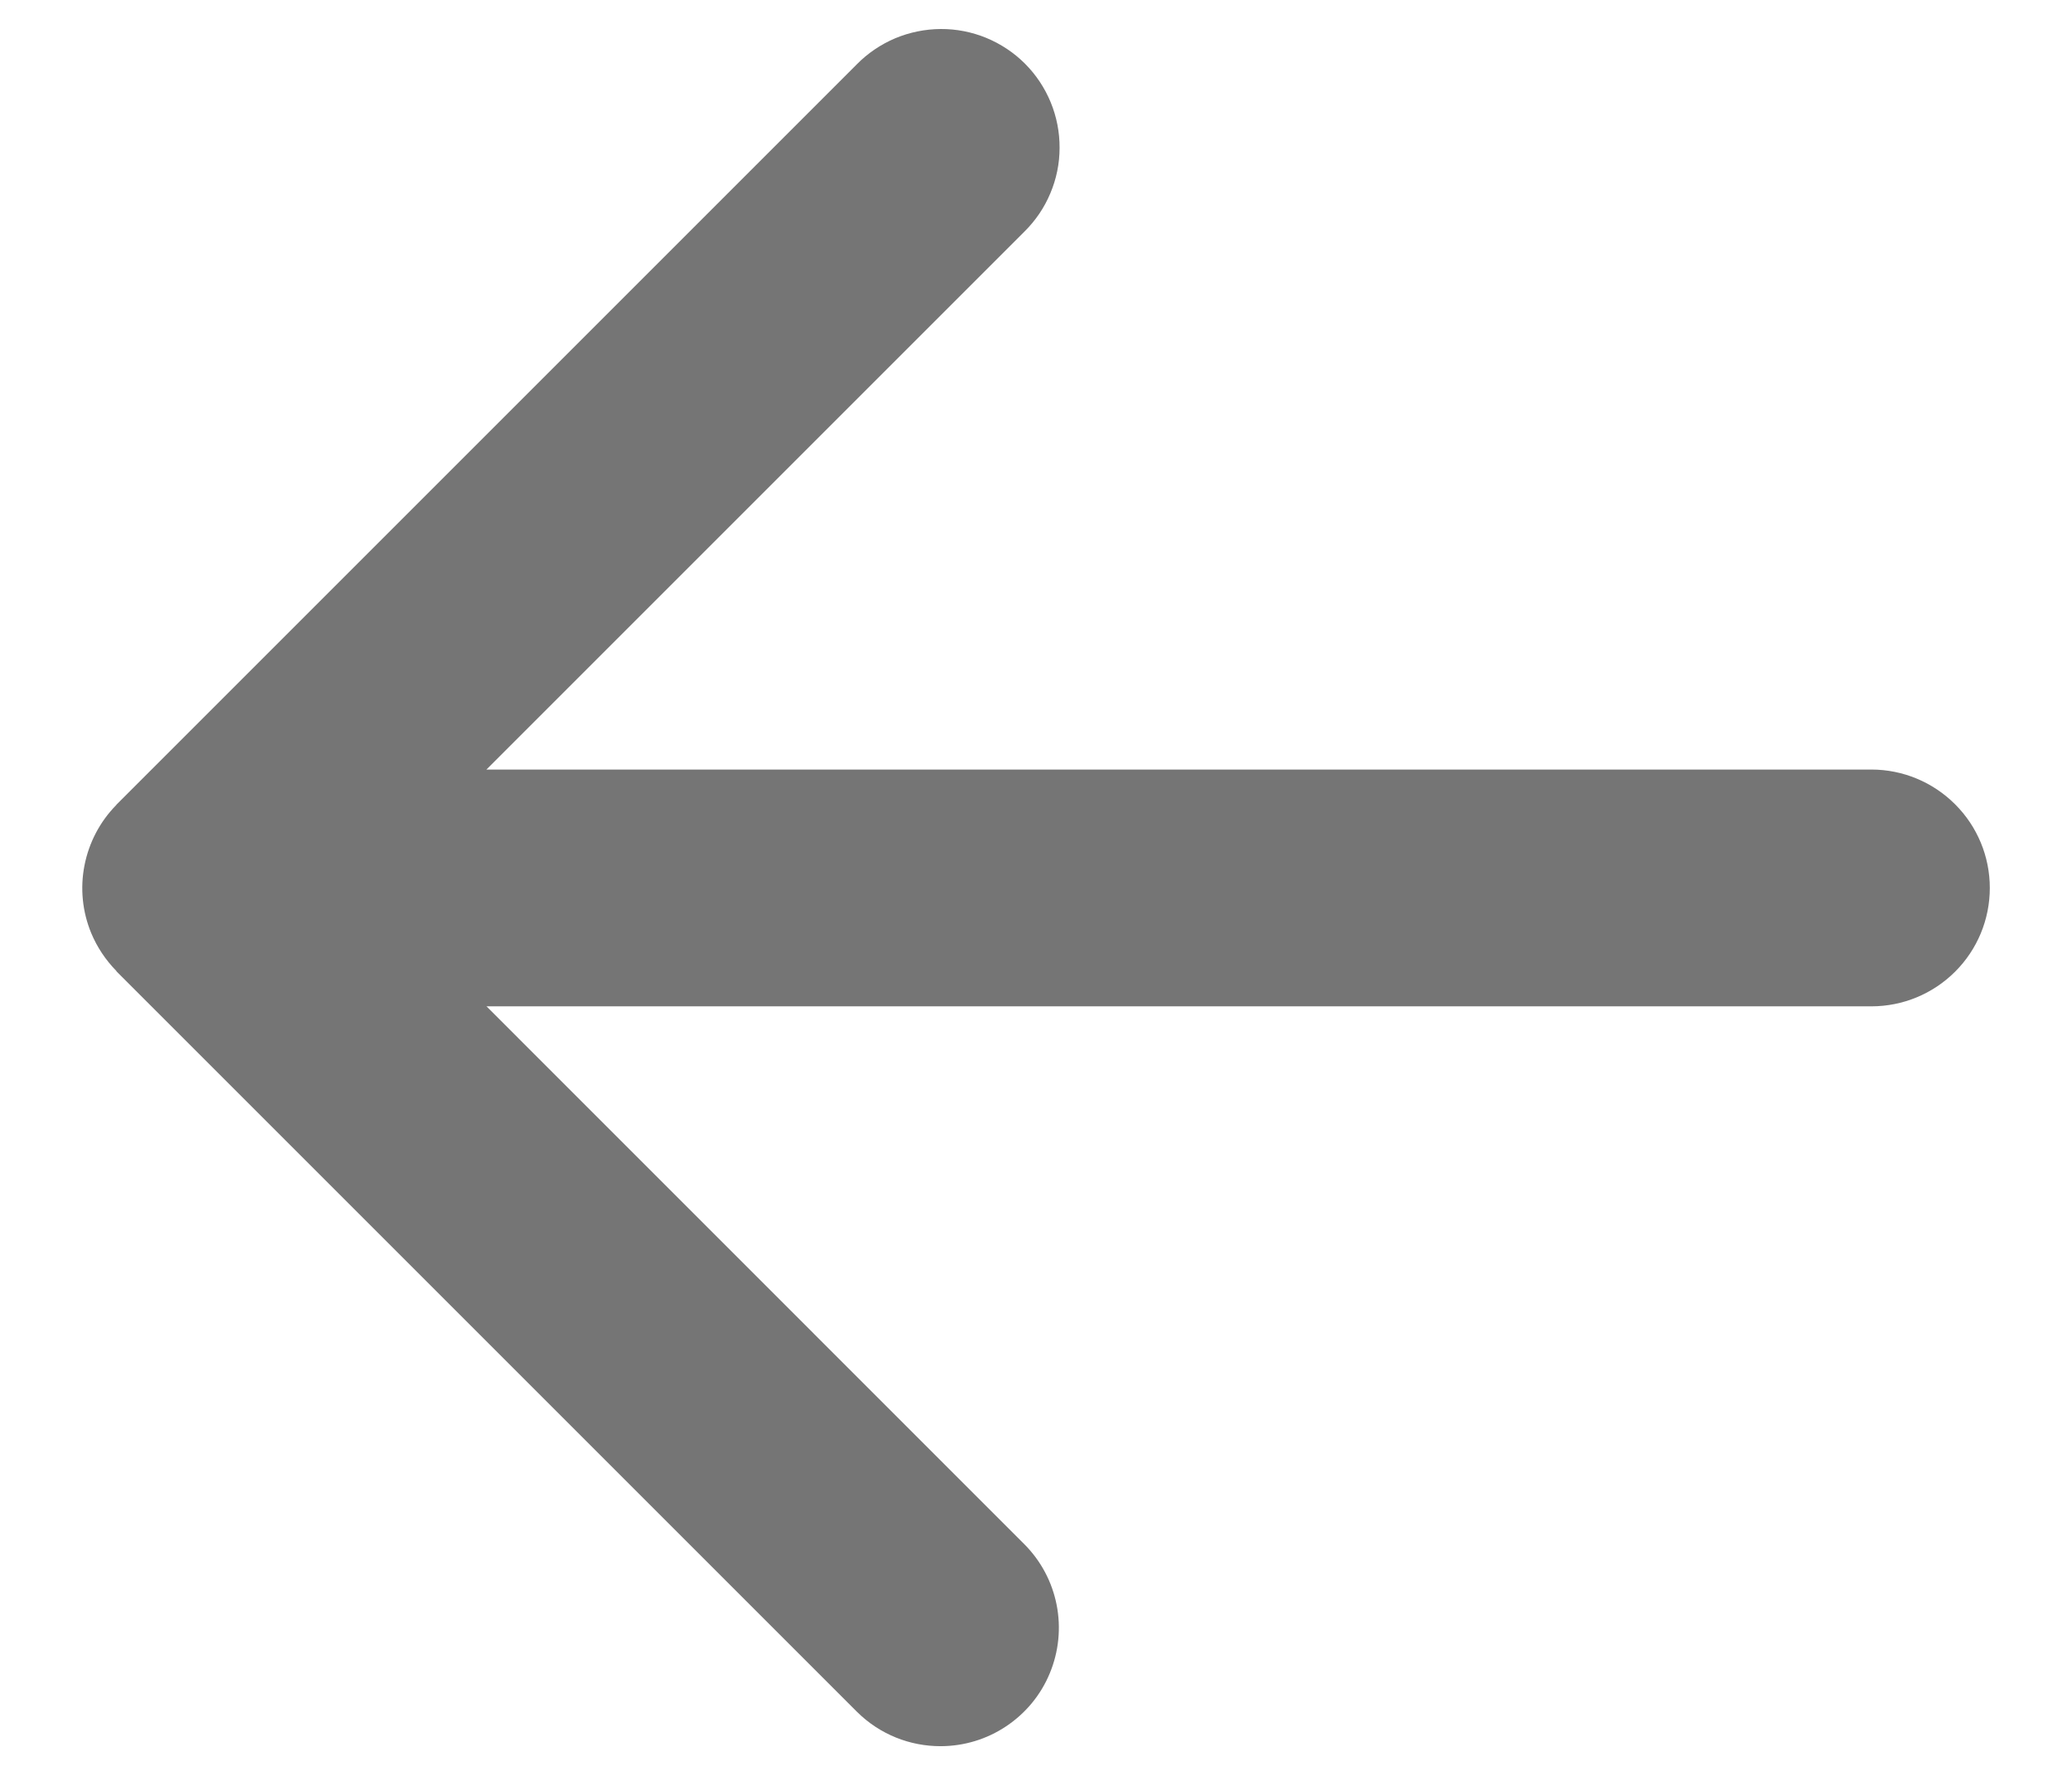
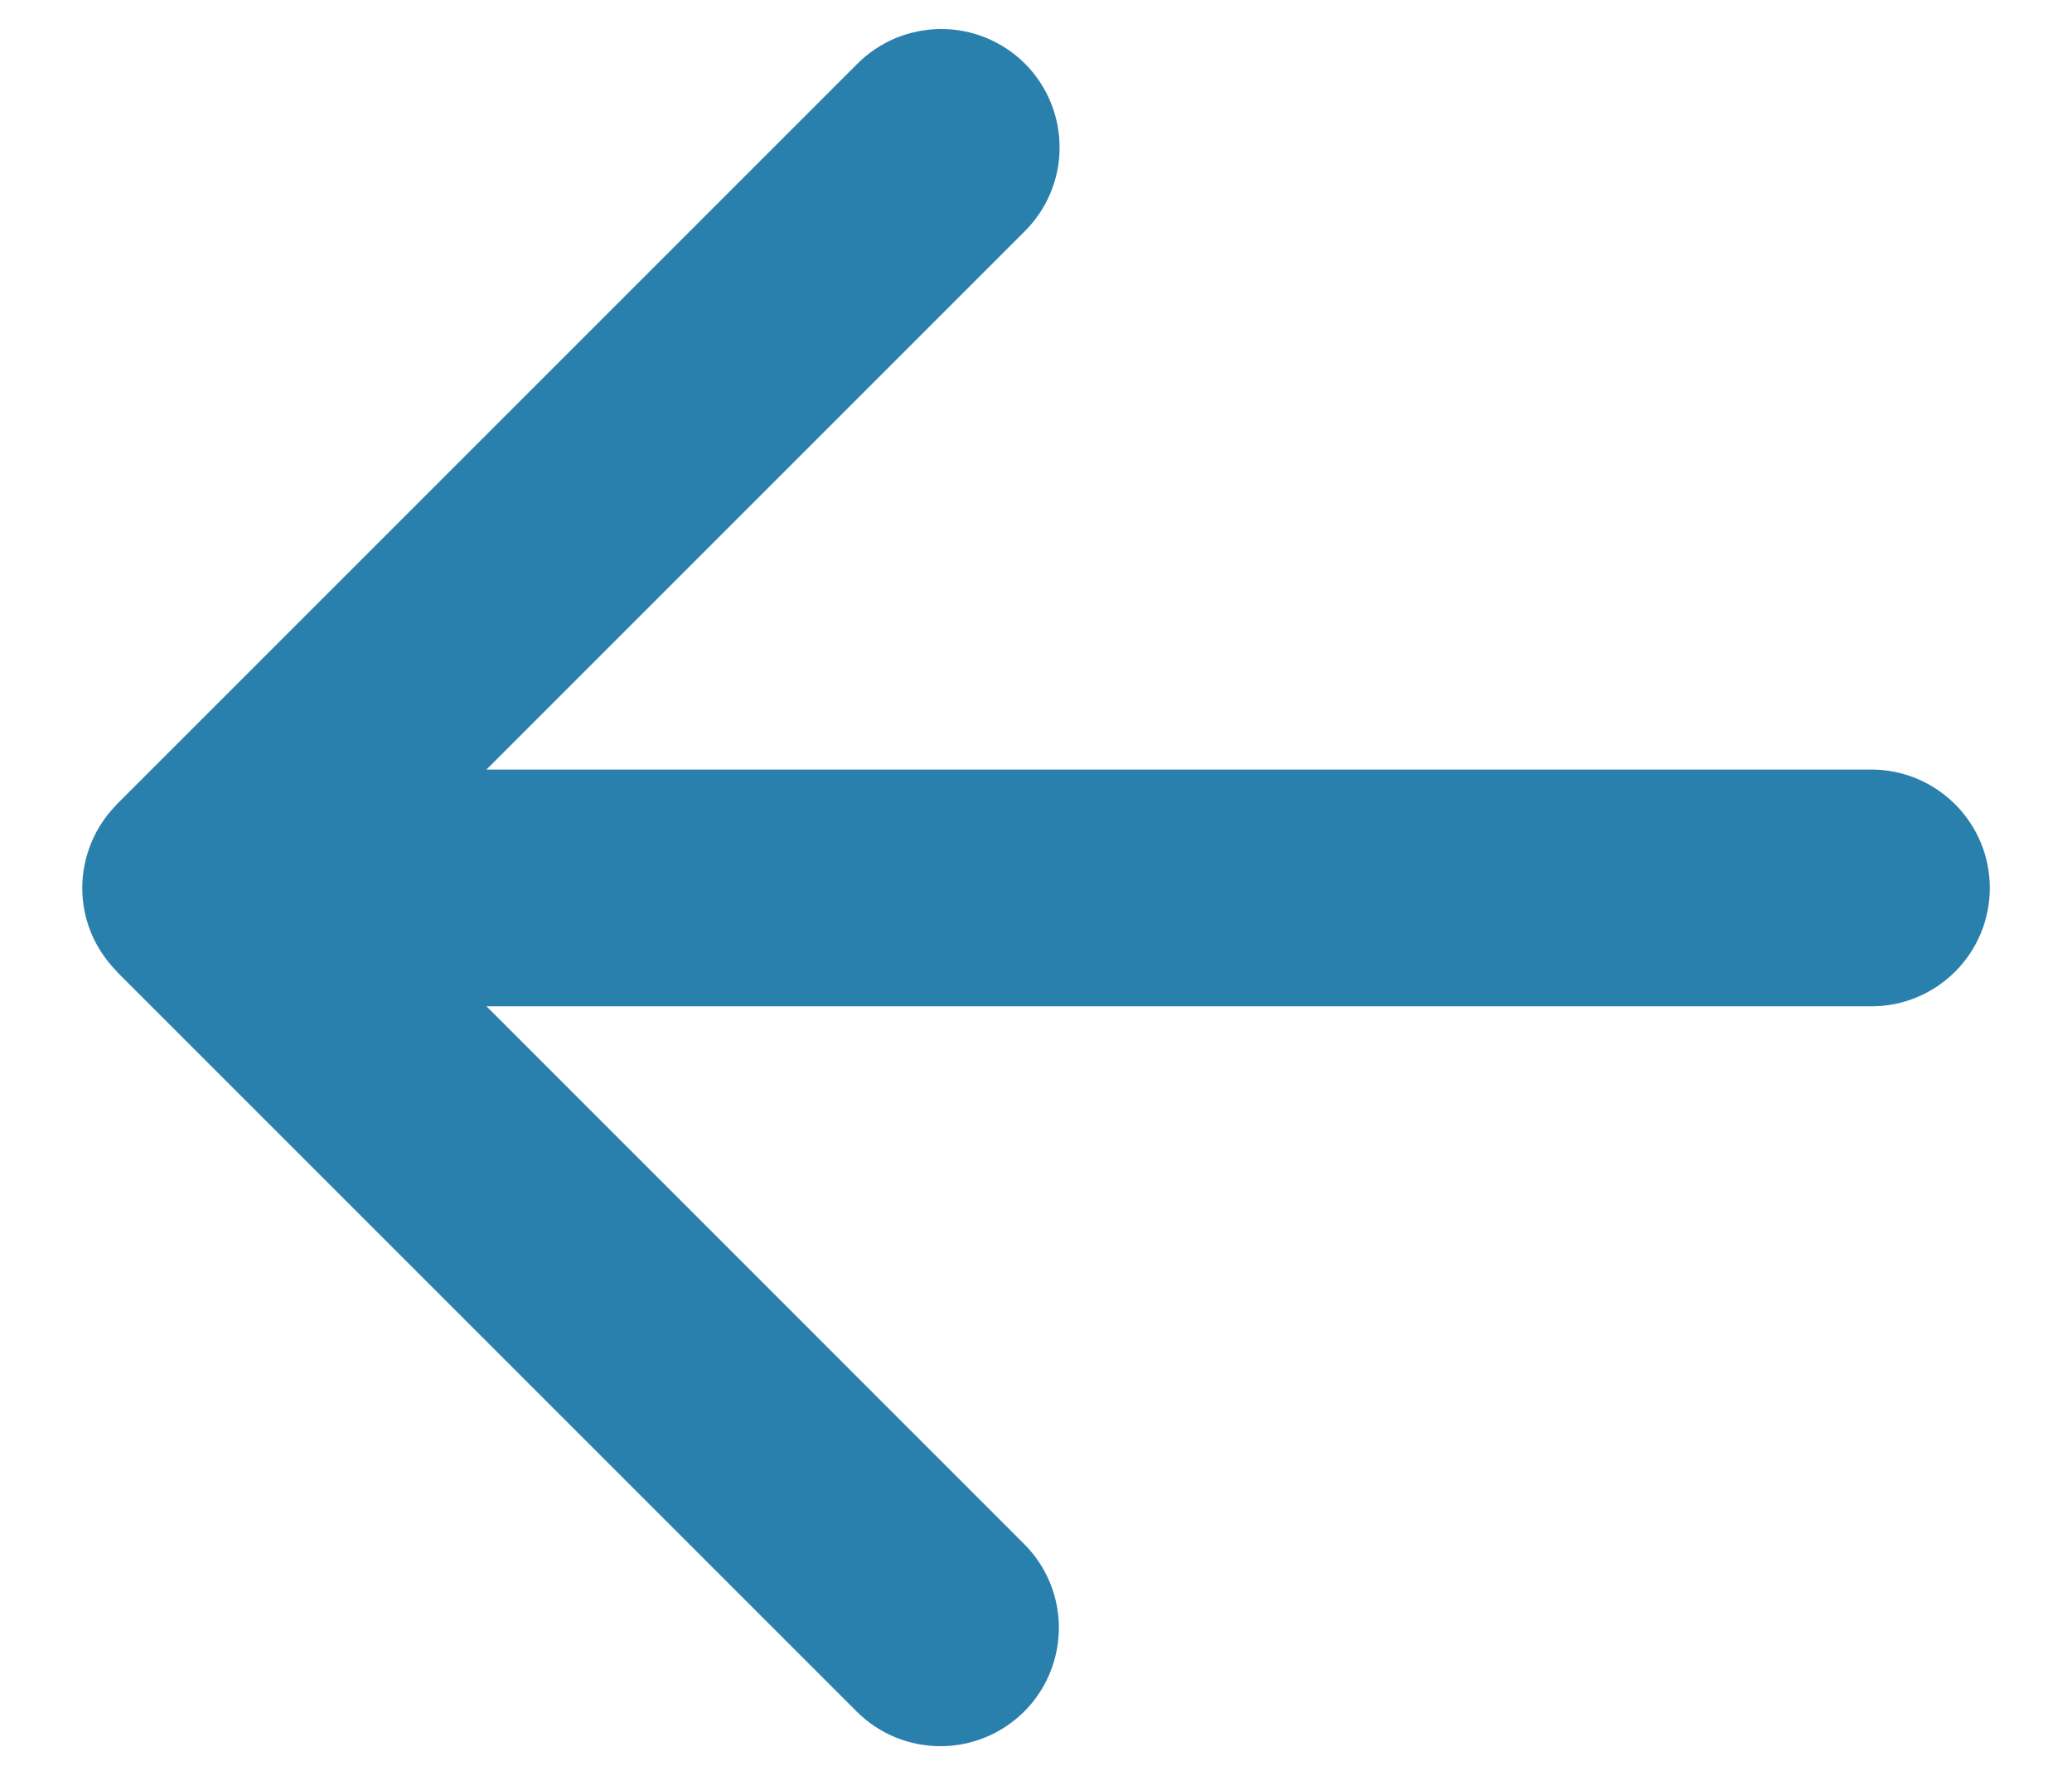
<svg xmlns="http://www.w3.org/2000/svg" width="21" height="18" viewBox="0 0 21 18" fill="none">
-   <path fill-rule="evenodd" clip-rule="evenodd" d="M18.966 7.8H4.93L10.381 2.349C10.494 2.238 10.584 2.106 10.645 1.96C10.707 1.814 10.739 1.657 10.739 1.499C10.74 1.34 10.709 1.183 10.649 1.037C10.589 0.891 10.5 0.757 10.388 0.645C10.276 0.533 10.143 0.445 9.996 0.384C9.85 0.324 9.693 0.293 9.534 0.294C9.376 0.295 9.219 0.327 9.073 0.388C8.927 0.45 8.795 0.539 8.684 0.652L1.184 8.152C1.181 8.154 1.18 8.158 1.177 8.161C1.012 8.329 0.901 8.542 0.856 8.773C0.811 9.003 0.835 9.242 0.925 9.459C0.985 9.602 1.07 9.729 1.177 9.839L1.184 9.849L8.684 17.349C8.919 17.583 9.226 17.699 9.532 17.699C9.769 17.699 10.001 17.629 10.198 17.497C10.396 17.365 10.55 17.178 10.64 16.959C10.731 16.74 10.755 16.498 10.709 16.266C10.663 16.033 10.549 15.819 10.381 15.651L4.931 10.2H18.967C19.285 10.2 19.59 10.074 19.815 9.849C20.041 9.624 20.167 9.319 20.167 9C20.167 8.682 20.041 8.377 19.815 8.152C19.59 7.927 19.285 7.8 18.967 7.8" fill="#757575" />
+   <path fill-rule="evenodd" clip-rule="evenodd" d="M18.966 7.8H4.93L10.381 2.349C10.494 2.238 10.584 2.106 10.645 1.96C10.707 1.814 10.739 1.657 10.739 1.499C10.74 1.34 10.709 1.183 10.649 1.037C10.589 0.891 10.5 0.757 10.388 0.645C10.276 0.533 10.143 0.445 9.996 0.384C9.85 0.324 9.693 0.293 9.534 0.294C9.376 0.295 9.219 0.327 9.073 0.388C8.927 0.45 8.795 0.539 8.684 0.652L1.184 8.152C1.181 8.154 1.18 8.158 1.177 8.161C1.012 8.329 0.901 8.542 0.856 8.773C0.811 9.003 0.835 9.242 0.925 9.459C0.985 9.602 1.07 9.729 1.177 9.839L1.184 9.849L8.684 17.349C8.919 17.583 9.226 17.699 9.532 17.699C9.769 17.699 10.001 17.629 10.198 17.497C10.396 17.365 10.55 17.178 10.64 16.959C10.731 16.74 10.755 16.498 10.709 16.266C10.663 16.033 10.549 15.819 10.381 15.651L4.931 10.2H18.967C19.285 10.2 19.59 10.074 19.815 9.849C20.041 9.624 20.167 9.319 20.167 9C20.167 8.682 20.041 8.377 19.815 8.152C19.59 7.927 19.285 7.8 18.967 7.8" fill="#2A80AD" />
</svg>
